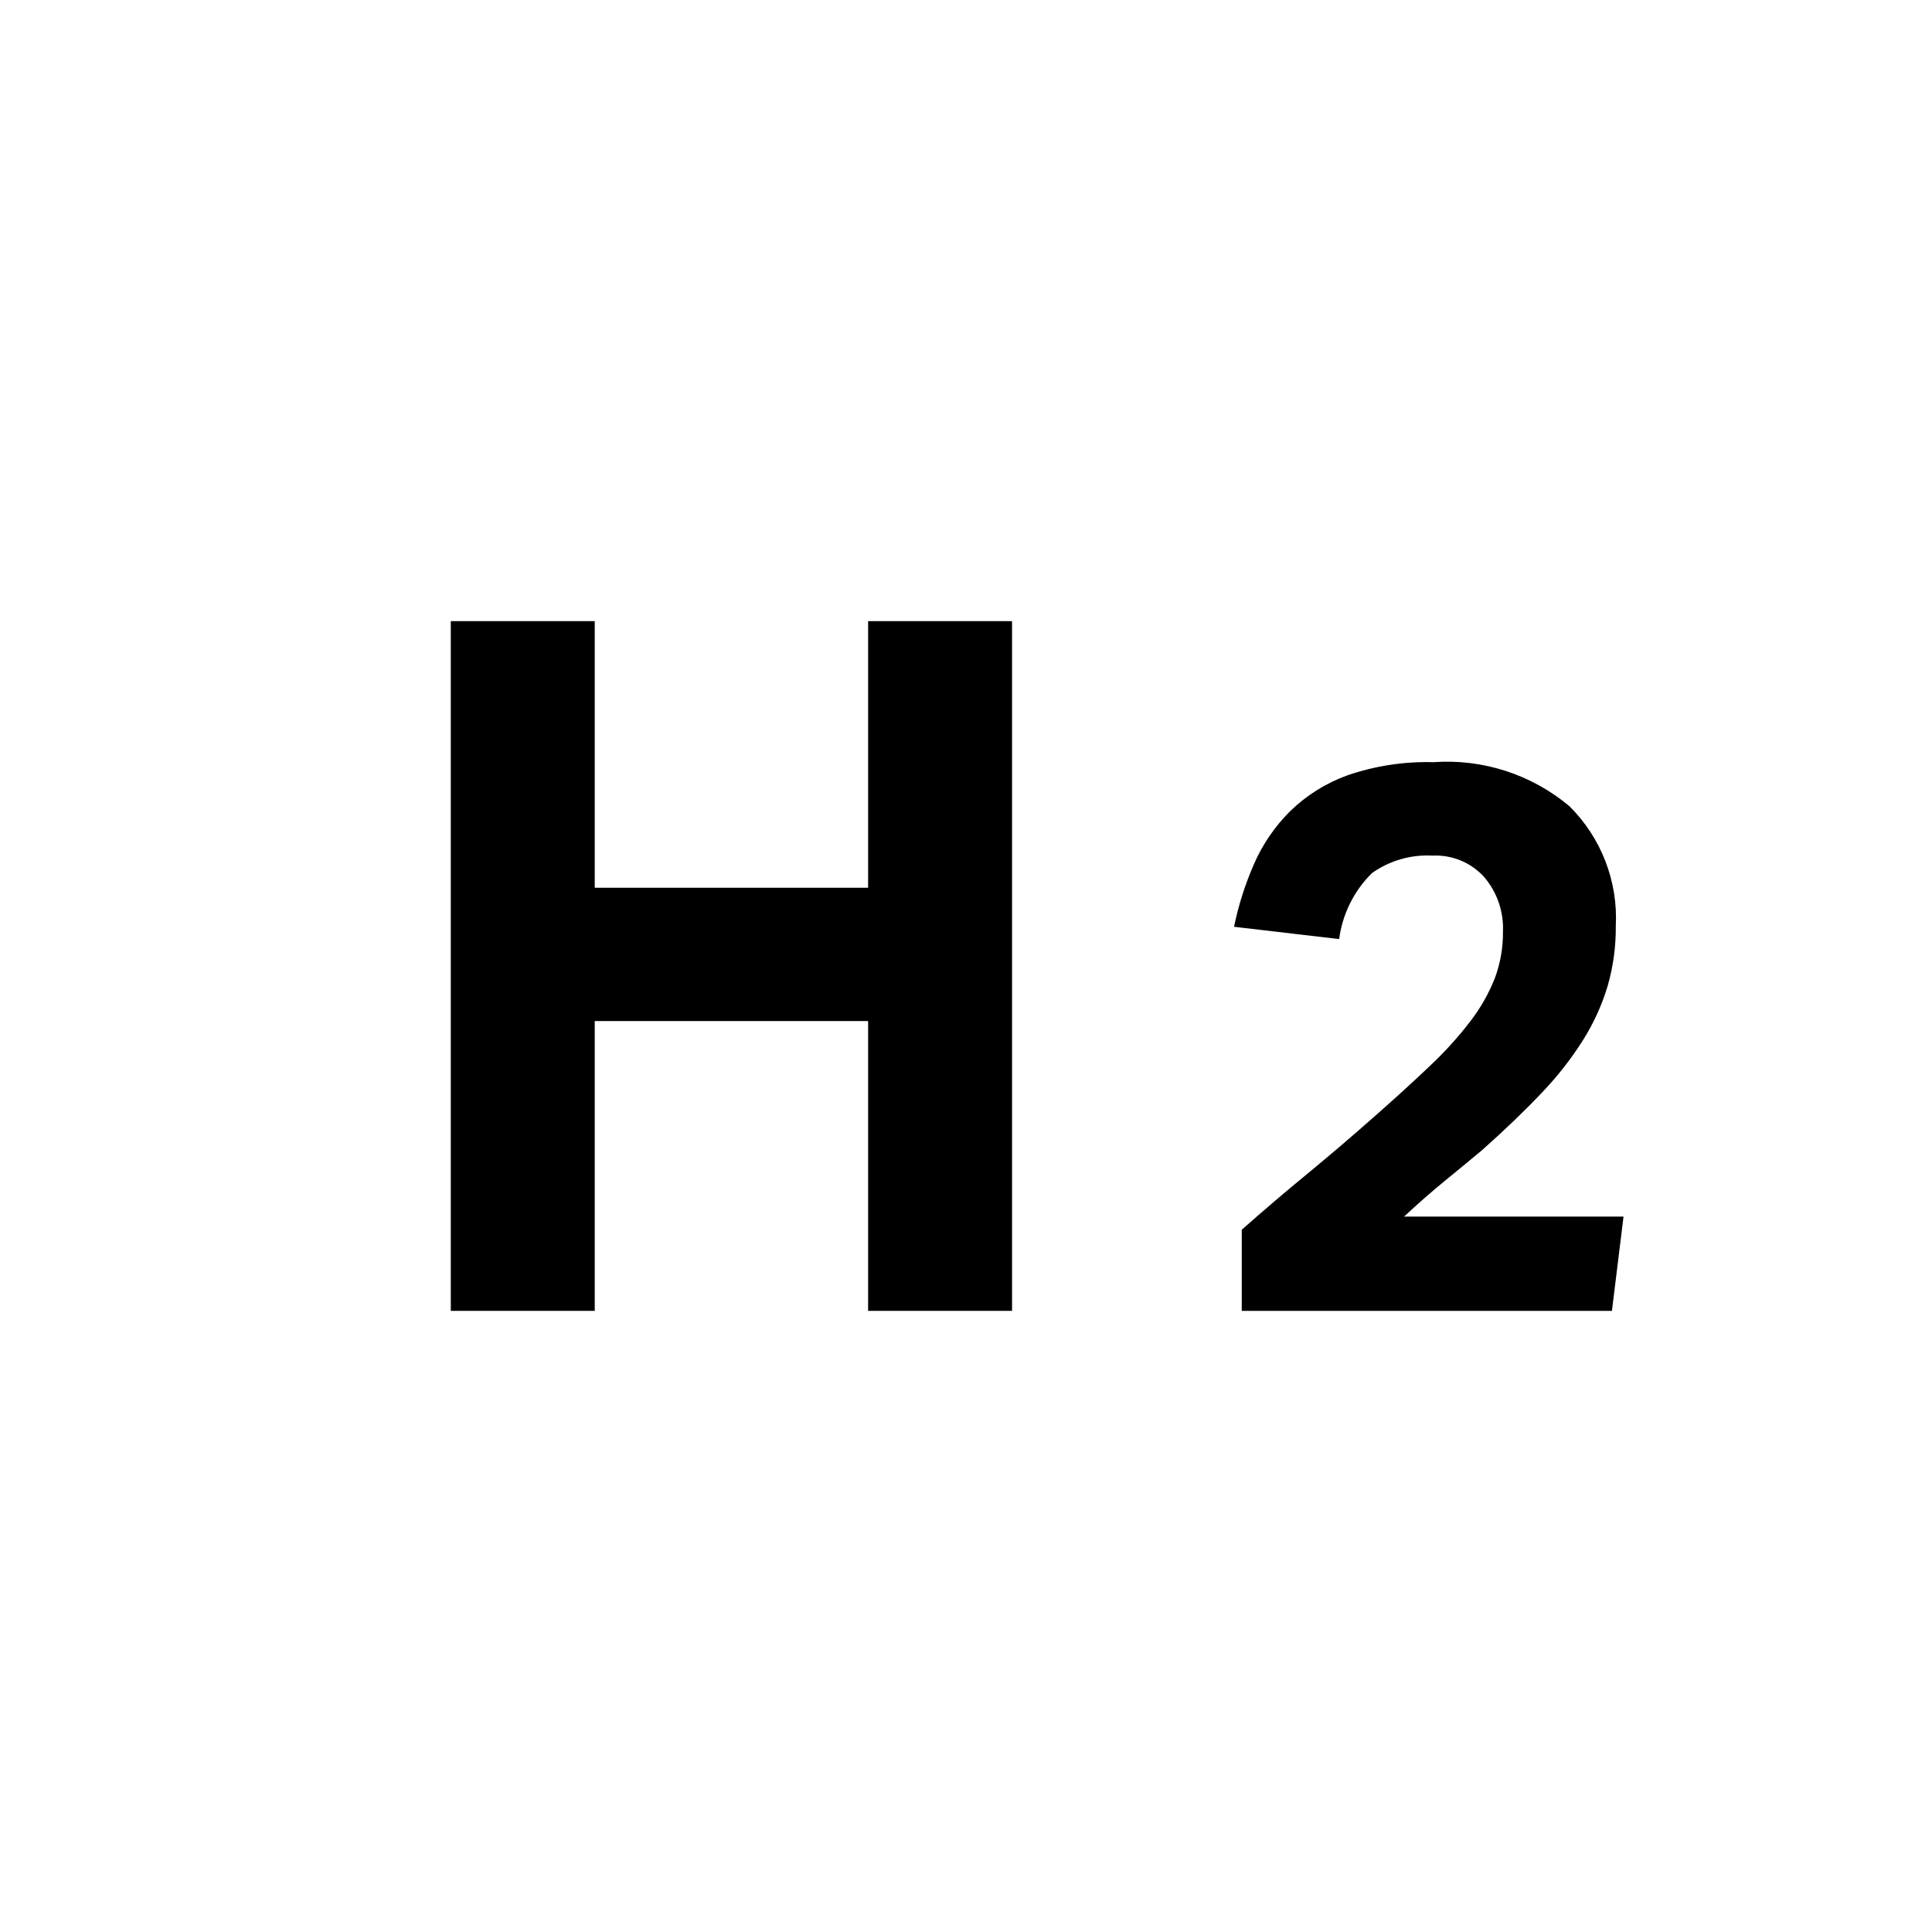
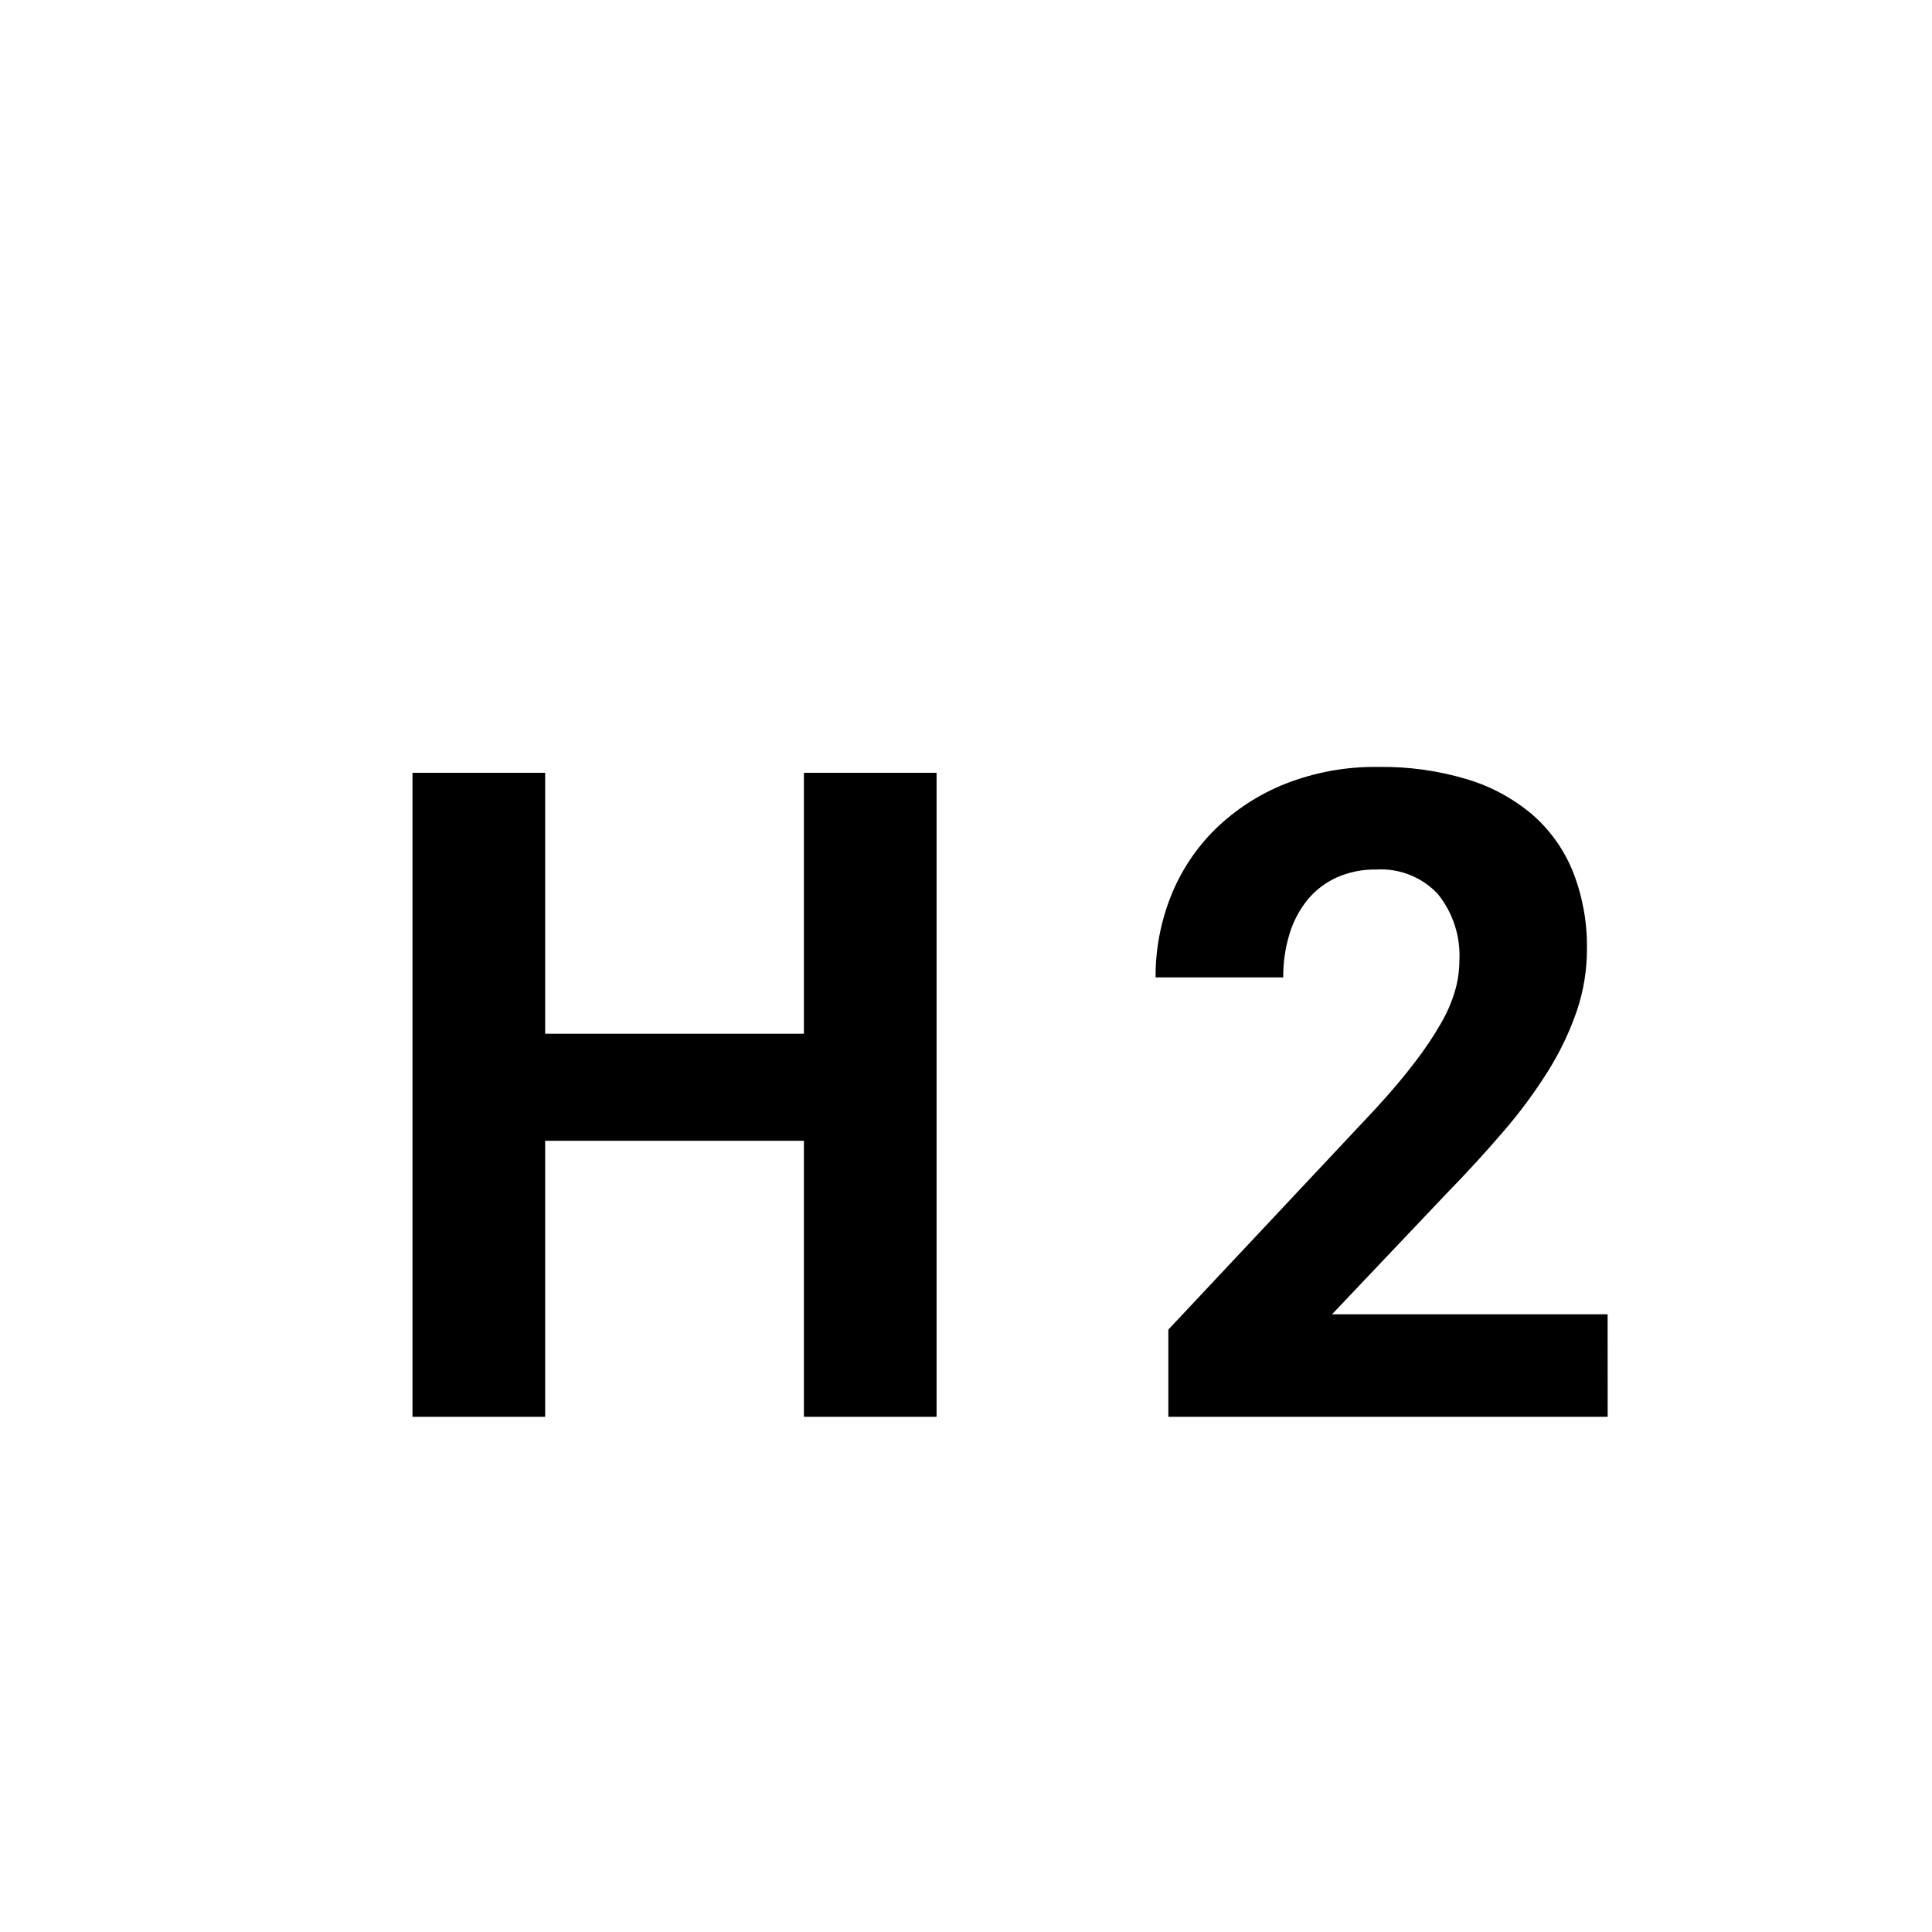
<svg xmlns="http://www.w3.org/2000/svg" viewBox="0 0 30 30">
  <g>
-     <rect stroke="none" opacity="0" />
-     <g>
-       <path d="M7,9.645H9.235v4.14H13.48V9.645h2.235v10.71H13.48v-4.5H9.235v4.5H7Z" stroke="none" />
-       <path d="M19.282,19.095q.516-.456,1.02-.87.504-.415,1.02-.87.504-.444.882-.804A5.738,5.738,0,0,0,22.834,15.855a2.757,2.757,0,0,0,.378-.666,2.018,2.018,0,0,0,.126-.726,1.224,1.224,0,0,0-.294-.847,1.015,1.015,0,0,0-.798-.33,1.484,1.484,0,0,0-.942.271,1.766,1.766,0,0,0-.51,1.025l-1.632-.191a4.891,4.891,0,0,1,.312-.979,2.663,2.663,0,0,1,.558-.815,2.487,2.487,0,0,1,.894-.559,3.796,3.796,0,0,1,1.332-.203,2.955,2.955,0,0,1,2.112.684,2.444,2.444,0,0,1,.72,1.86,3.267,3.267,0,0,1-.126.93,3.433,3.433,0,0,1-.378.834,5.162,5.162,0,0,1-.642.822q-.39.413-.93.894-.288.24-.582.48-.294.24-.63.552H25.21L25.03,20.355h-5.748Z" stroke="none" />
-     </g>
+     <path d="M14.543,22H12.483V17.714H8.465V22H6.405V12H8.465v4.052h4.018V12h2.06Z" stroke="none" />
+     <path d="M24.964,22H18.142V20.646l3.22-3.432q.363-.396.612-.725a5.301,5.301,0,0,0,.403-.602,2.305,2.305,0,0,0,.219-.509,1.704,1.704,0,0,0,.065-.455,1.521,1.521,0,0,0-.335-1.042,1.209,1.209,0,0,0-.957-.379,1.444,1.444,0,0,0-.619.126,1.264,1.264,0,0,0-.451.349,1.569,1.569,0,0,0-.277.53,2.24,2.24,0,0,0-.096.67H17.944a3.353,3.353,0,0,1,.239-1.265,3.031,3.031,0,0,1,.69-1.039,3.308,3.308,0,0,1,1.09-.704,3.794,3.794,0,0,1,1.439-.26,4.539,4.539,0,0,1,1.391.195,2.814,2.814,0,0,1,1.015.557,2.325,2.325,0,0,1,.622.889,3.146,3.146,0,0,1,.212,1.183,2.983,2.983,0,0,1-.157.964,4.547,4.547,0,0,1-.444.93,7.58,7.58,0,0,1-.694.94q-.406.475-.906.988l-1.757,1.853h4.279Z" stroke="none" />
  </g>
</svg>
